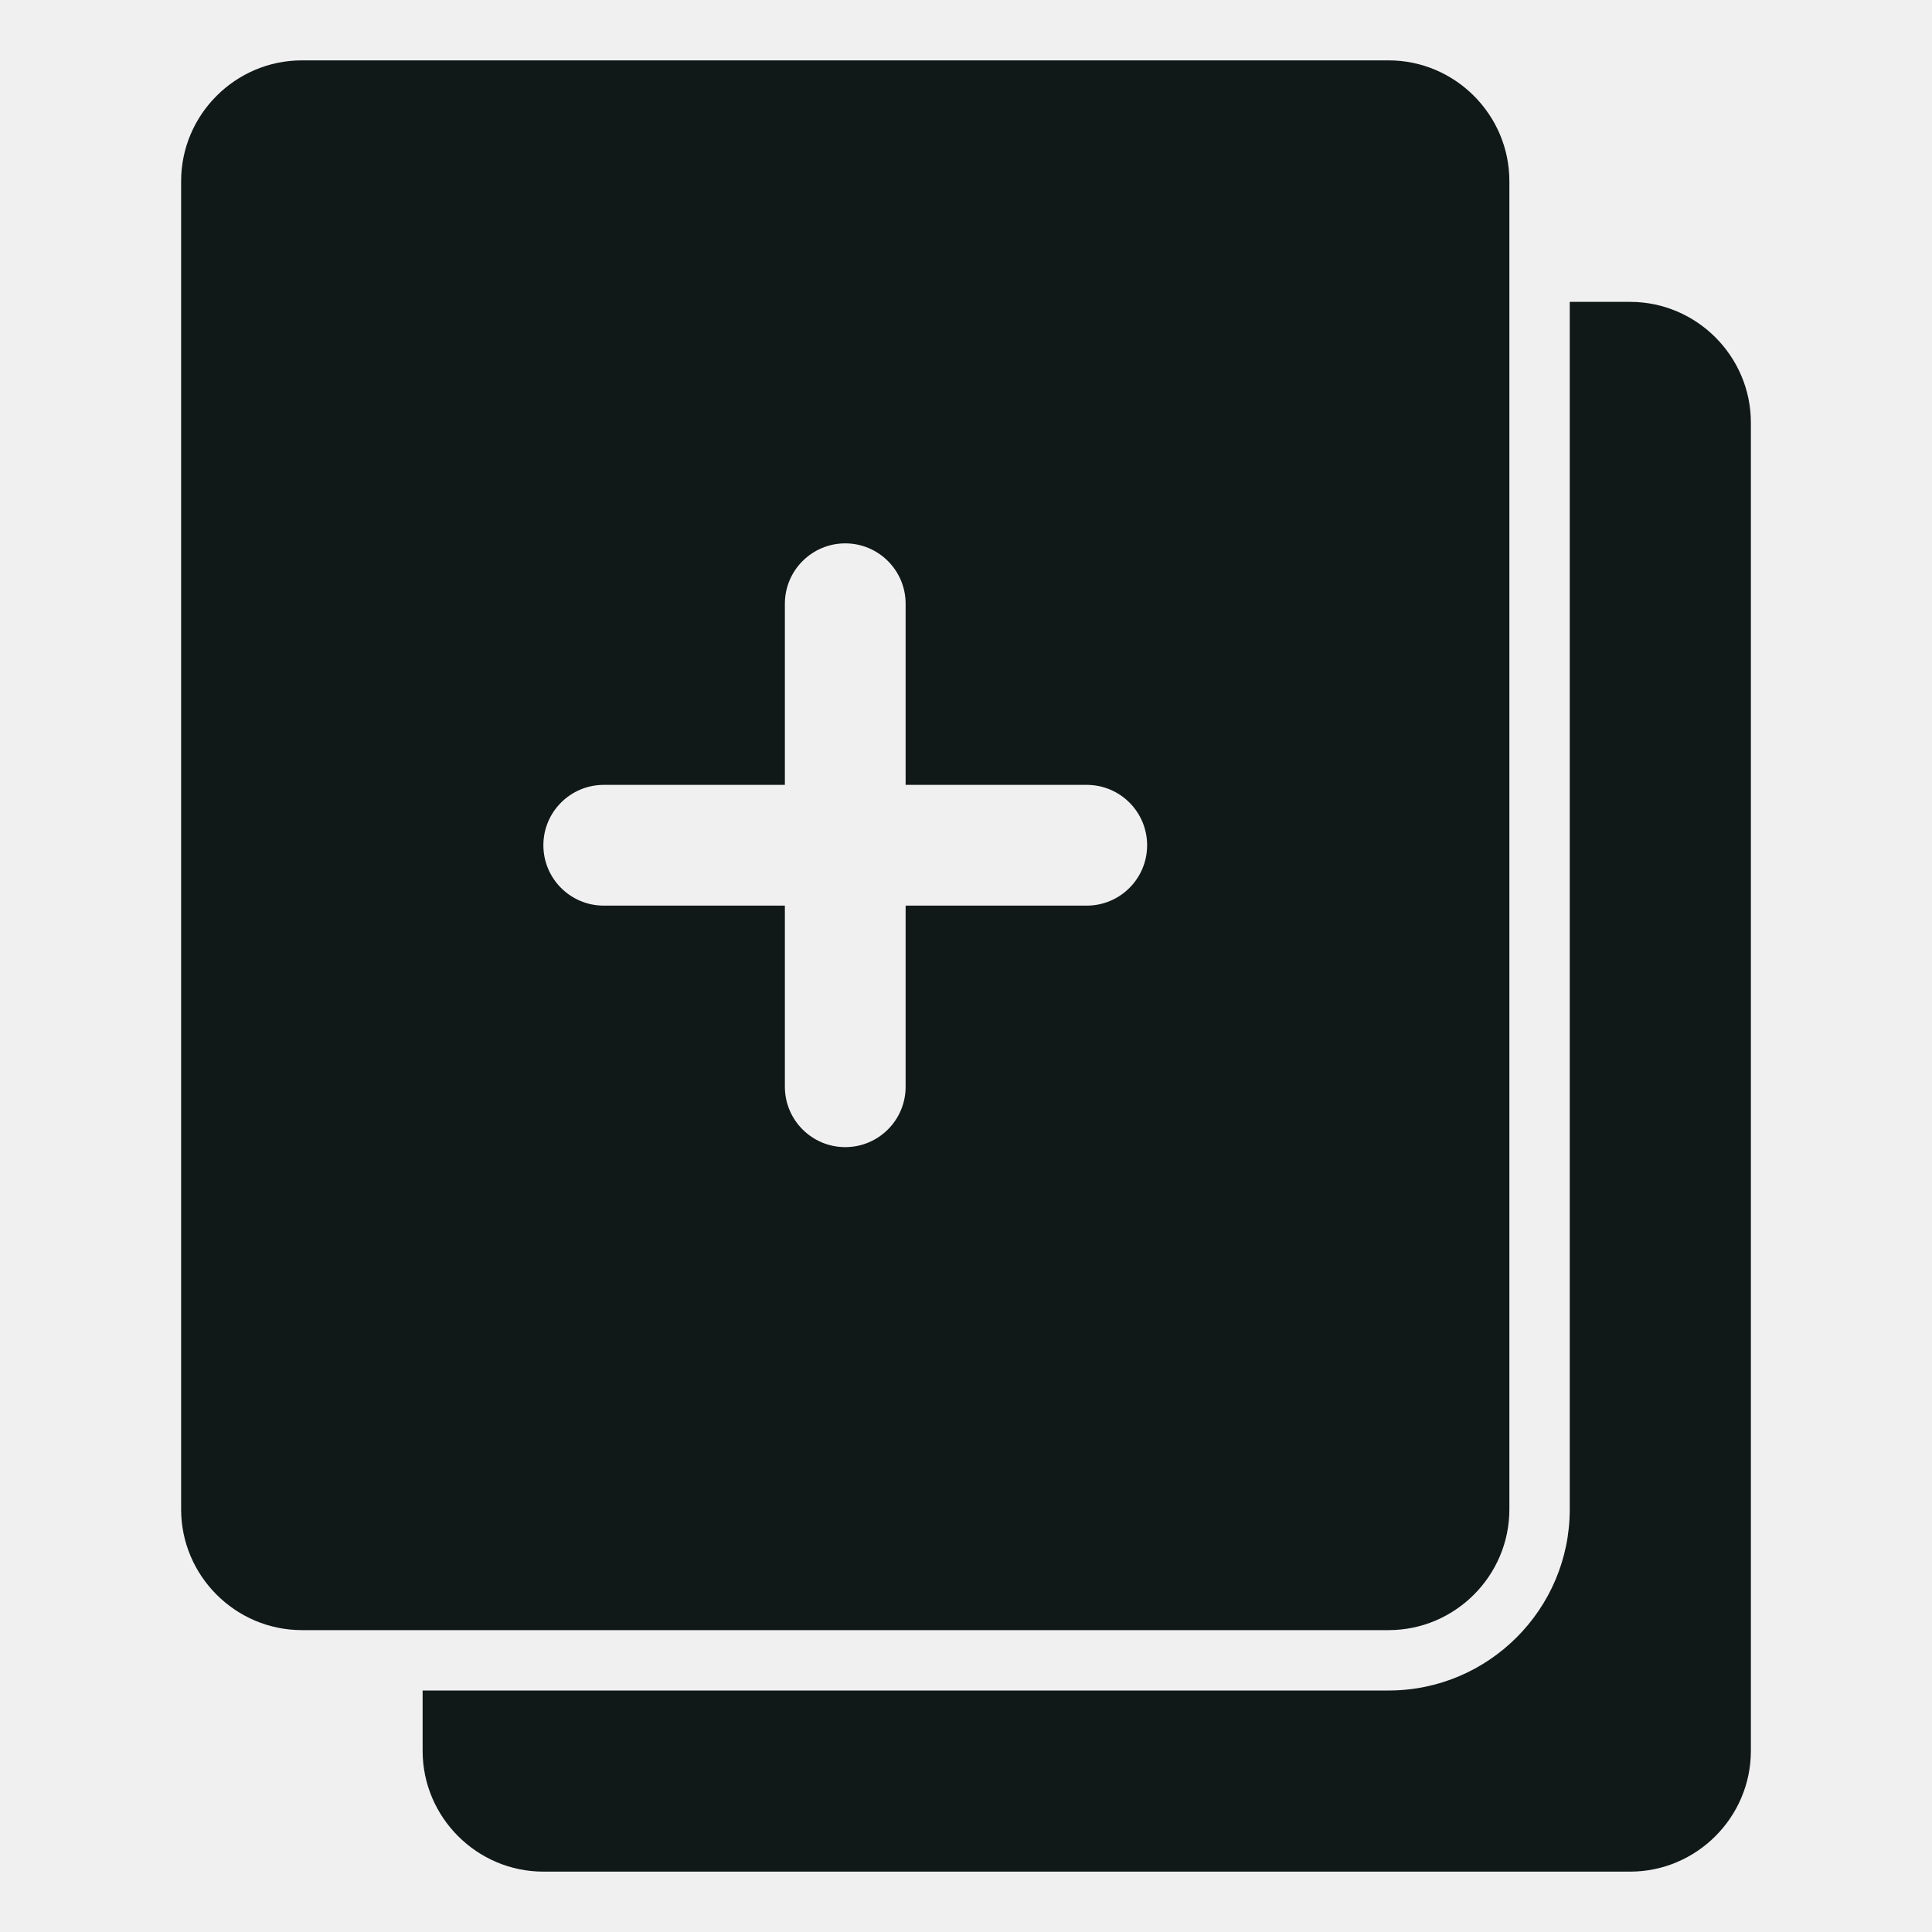
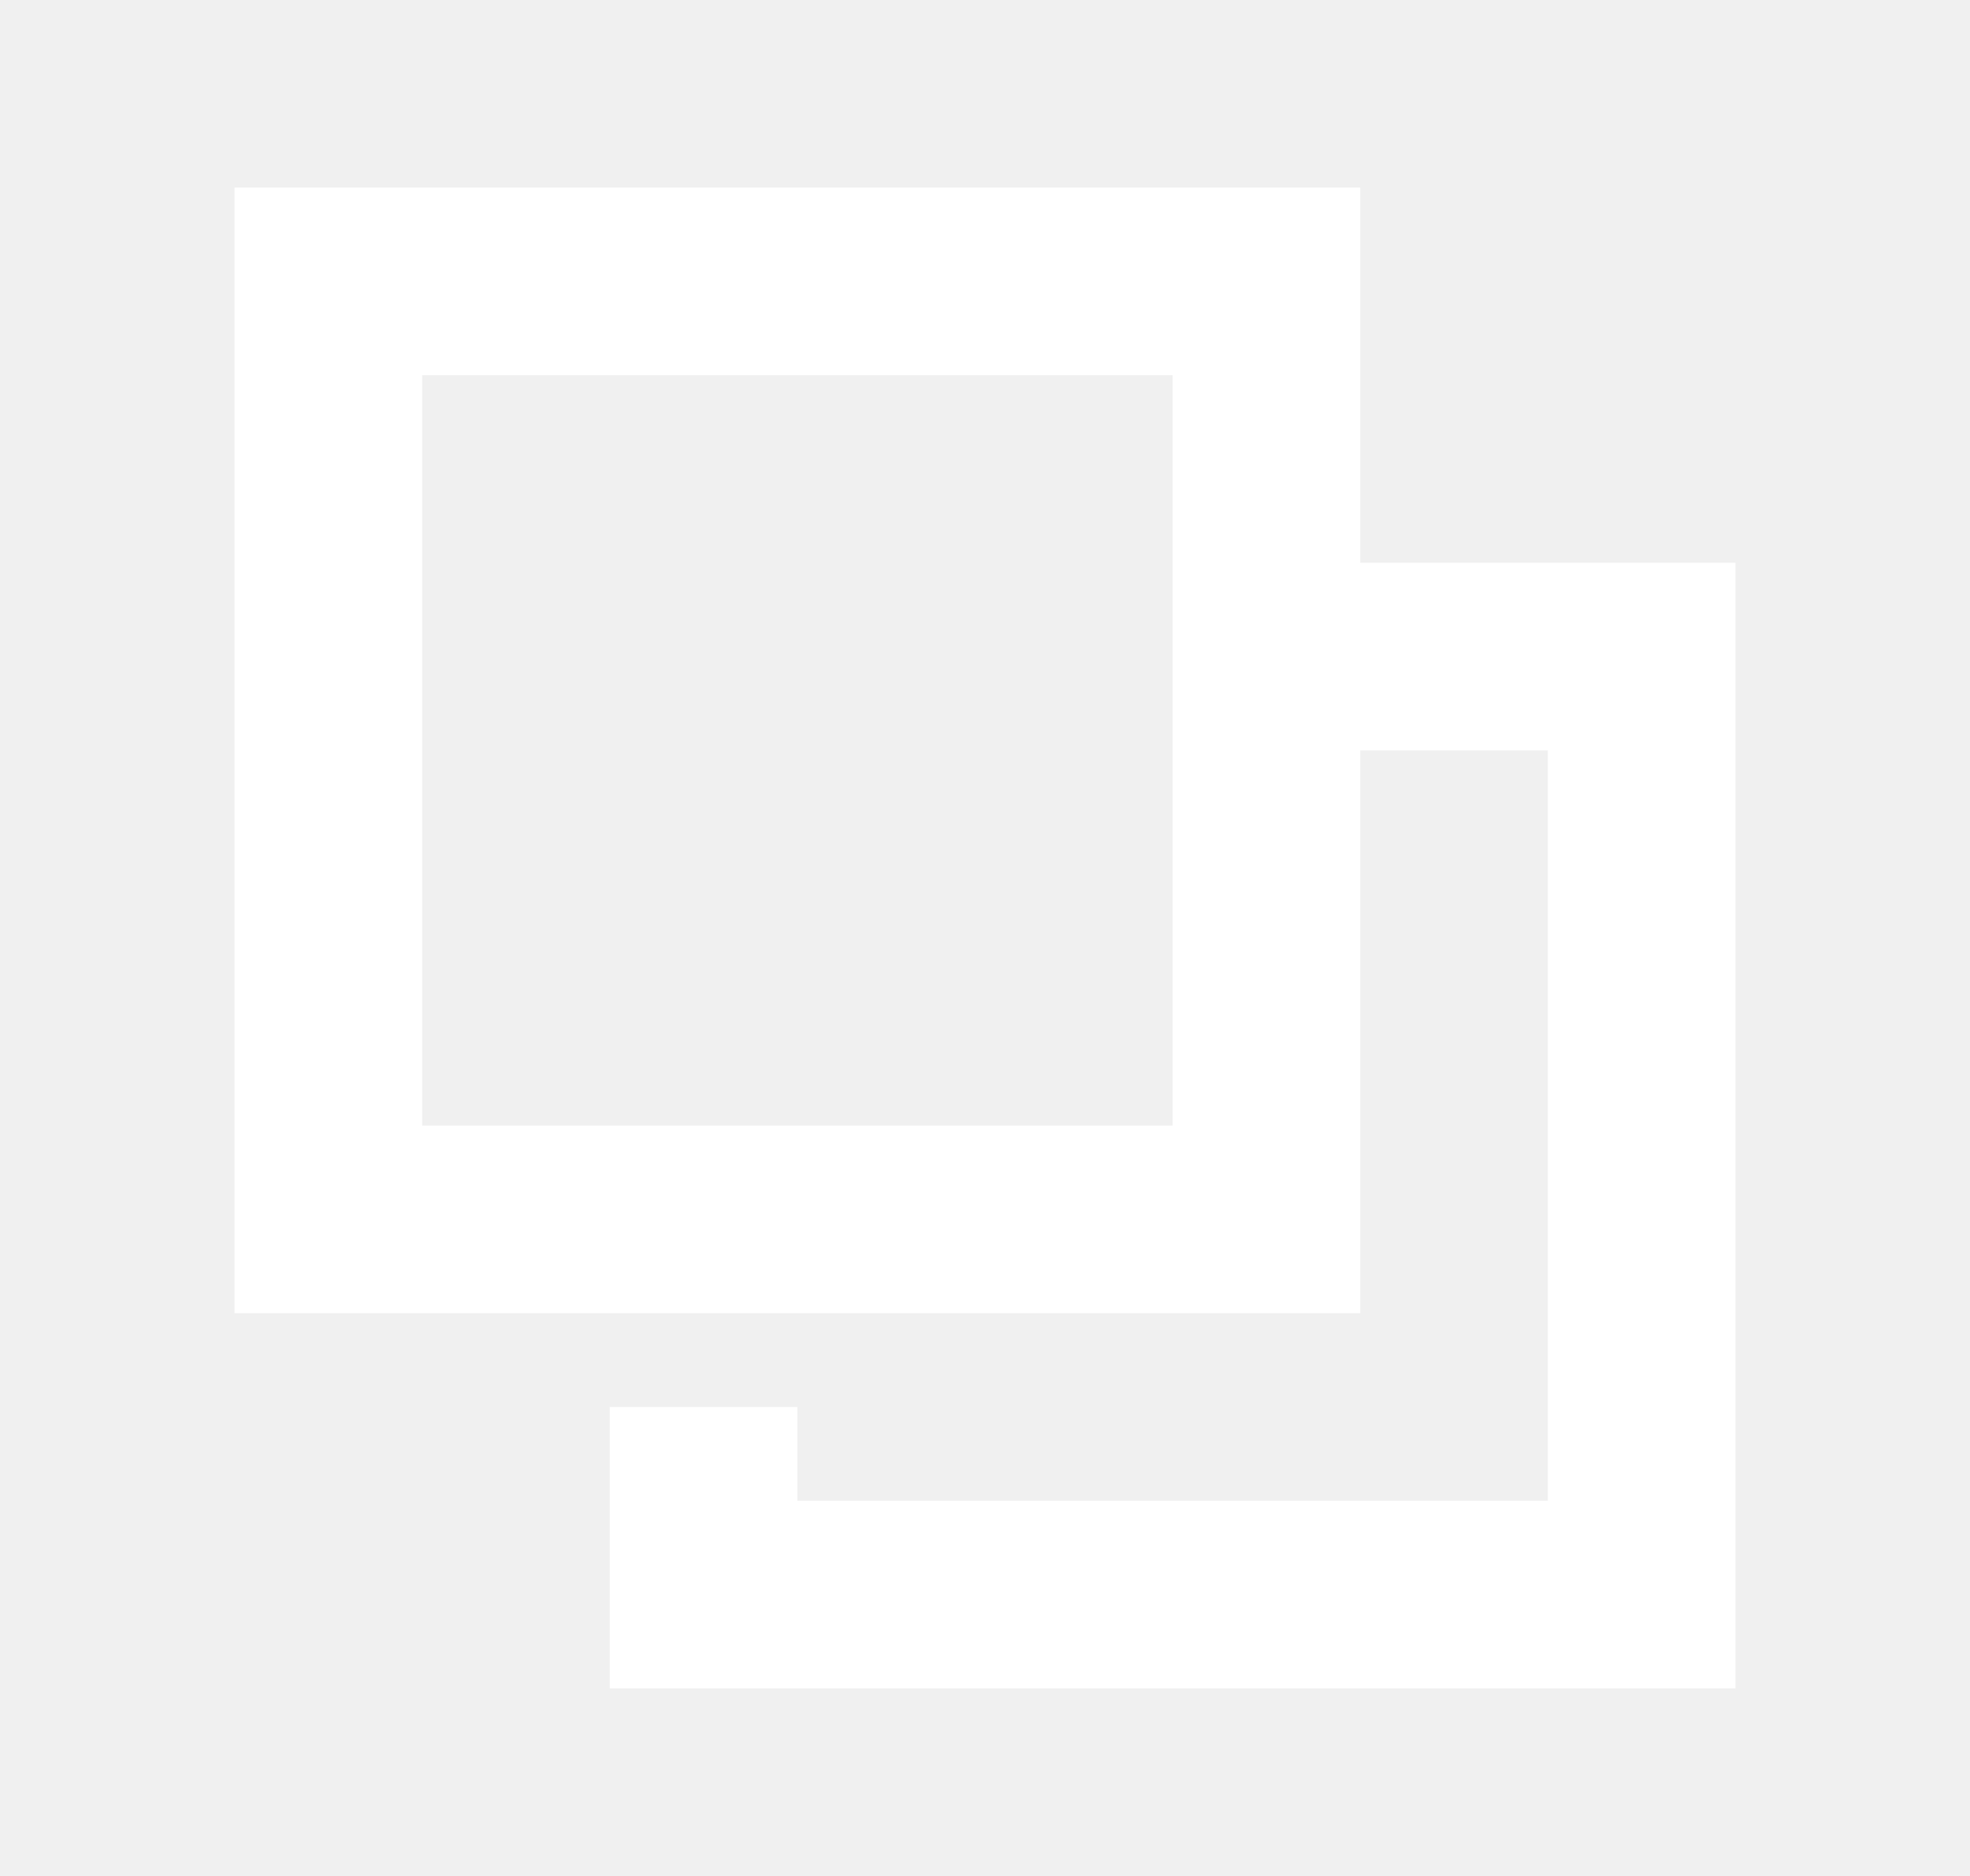
- <svg xmlns="http://www.w3.org/2000/svg" version="1.1" id="Uploaded to svgrepo.com" width="800px" height="800px" viewBox="0 0 32 32" xml:space="preserve">
-   <style type="text/css">
- 	.puchipuchi_een{fill:#111918;}
- </style>
-   <path class="puchipuchi_een" d="M29,7v22c0,1.1-0.9,2-2,2H9c-1.1,0-2-0.9-2-2v-1h16c1.654,0,3-1.346,3-3V5h1C28.1,5,29,5.9,29,7z   M23,27H5c-1.1,0-2-0.9-2-2V3c0-1.1,0.9-2,2-2h18c1.1,0,2,0.9,2,2v22C25,26.1,24.1,27,23,27z M19,14c0-0.552-0.448-1-1-1h-3v-3  c0-0.552-0.448-1-1-1s-1,0.448-1,1v3h-3c-0.552,0-1,0.448-1,1s0.448,1,1,1h3v3c0,0.552,0.448,1,1,1s1-0.448,1-1v-3h3  C18.552,15,19,14.552,19,14z" />
+ <svg xmlns="http://www.w3.org/2000/svg" width="21" height="20" viewBox="0 0 21 20" fill="none">
+   <rect x="3.5" y="3" width="10" height="10" stroke="white" stroke-width="2" />
+   <path d="M13.5 7L17.5 7V17H7.5V15" stroke="white" stroke-width="2" />
</svg>
